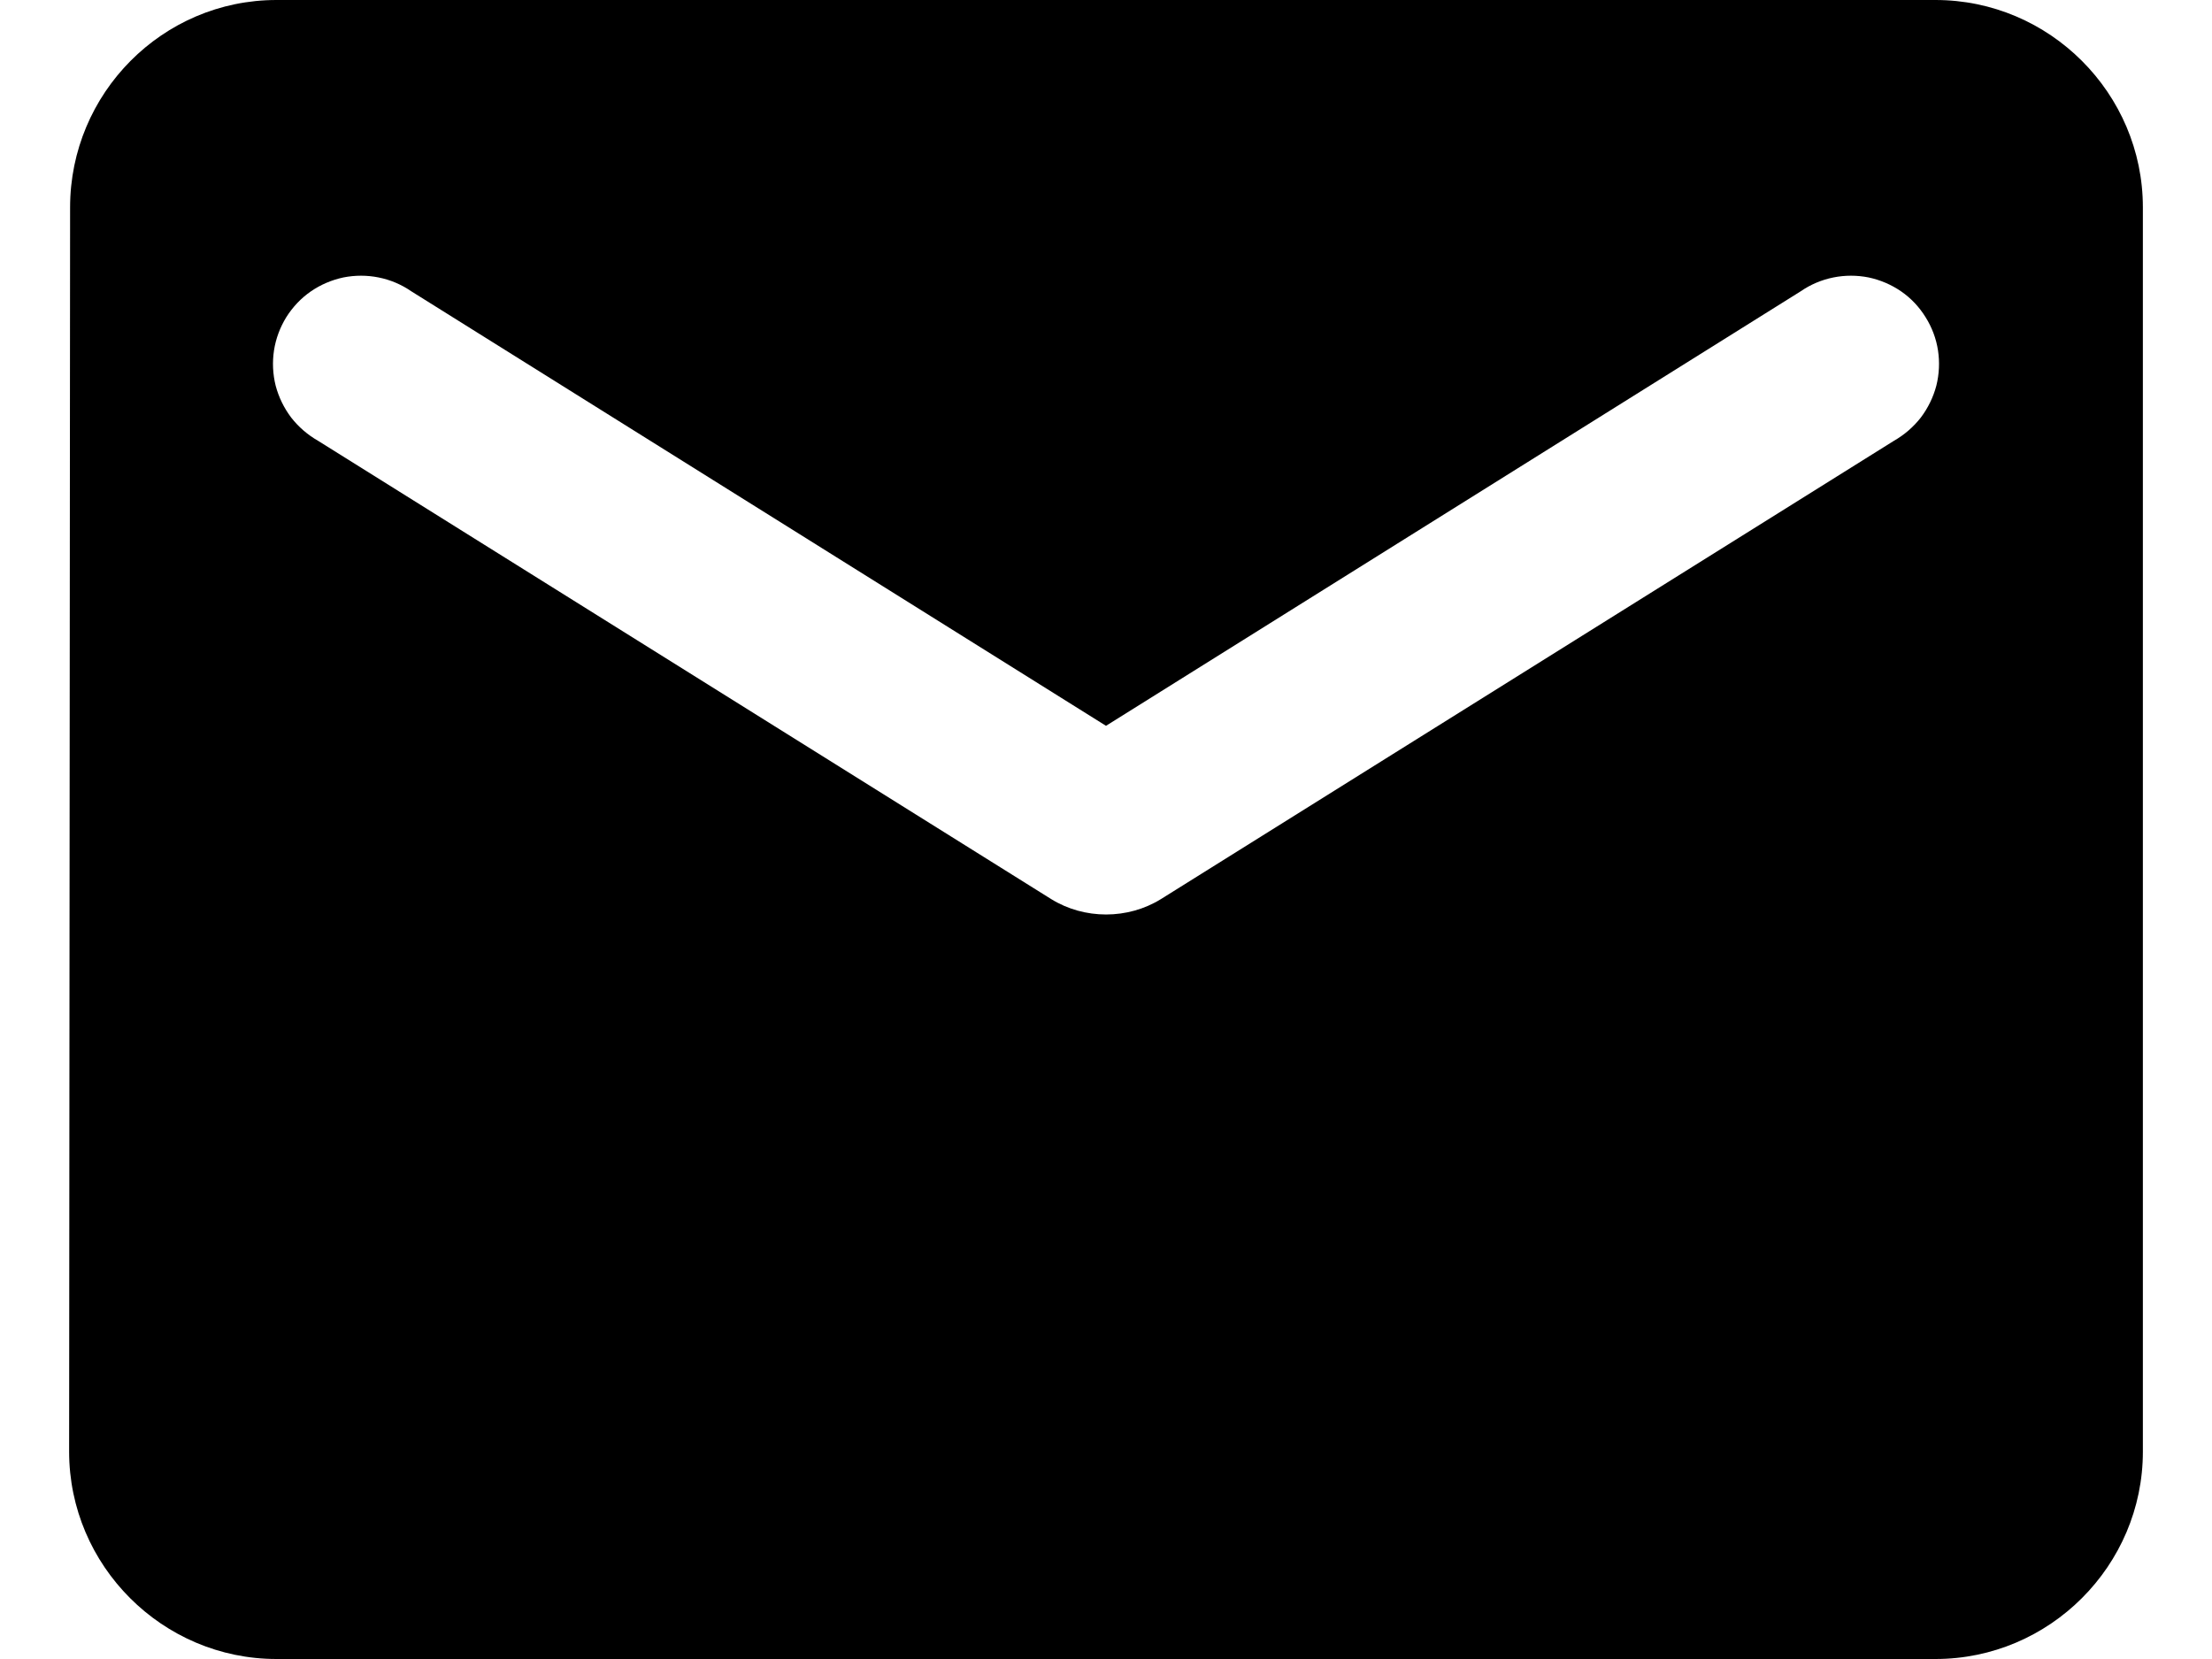
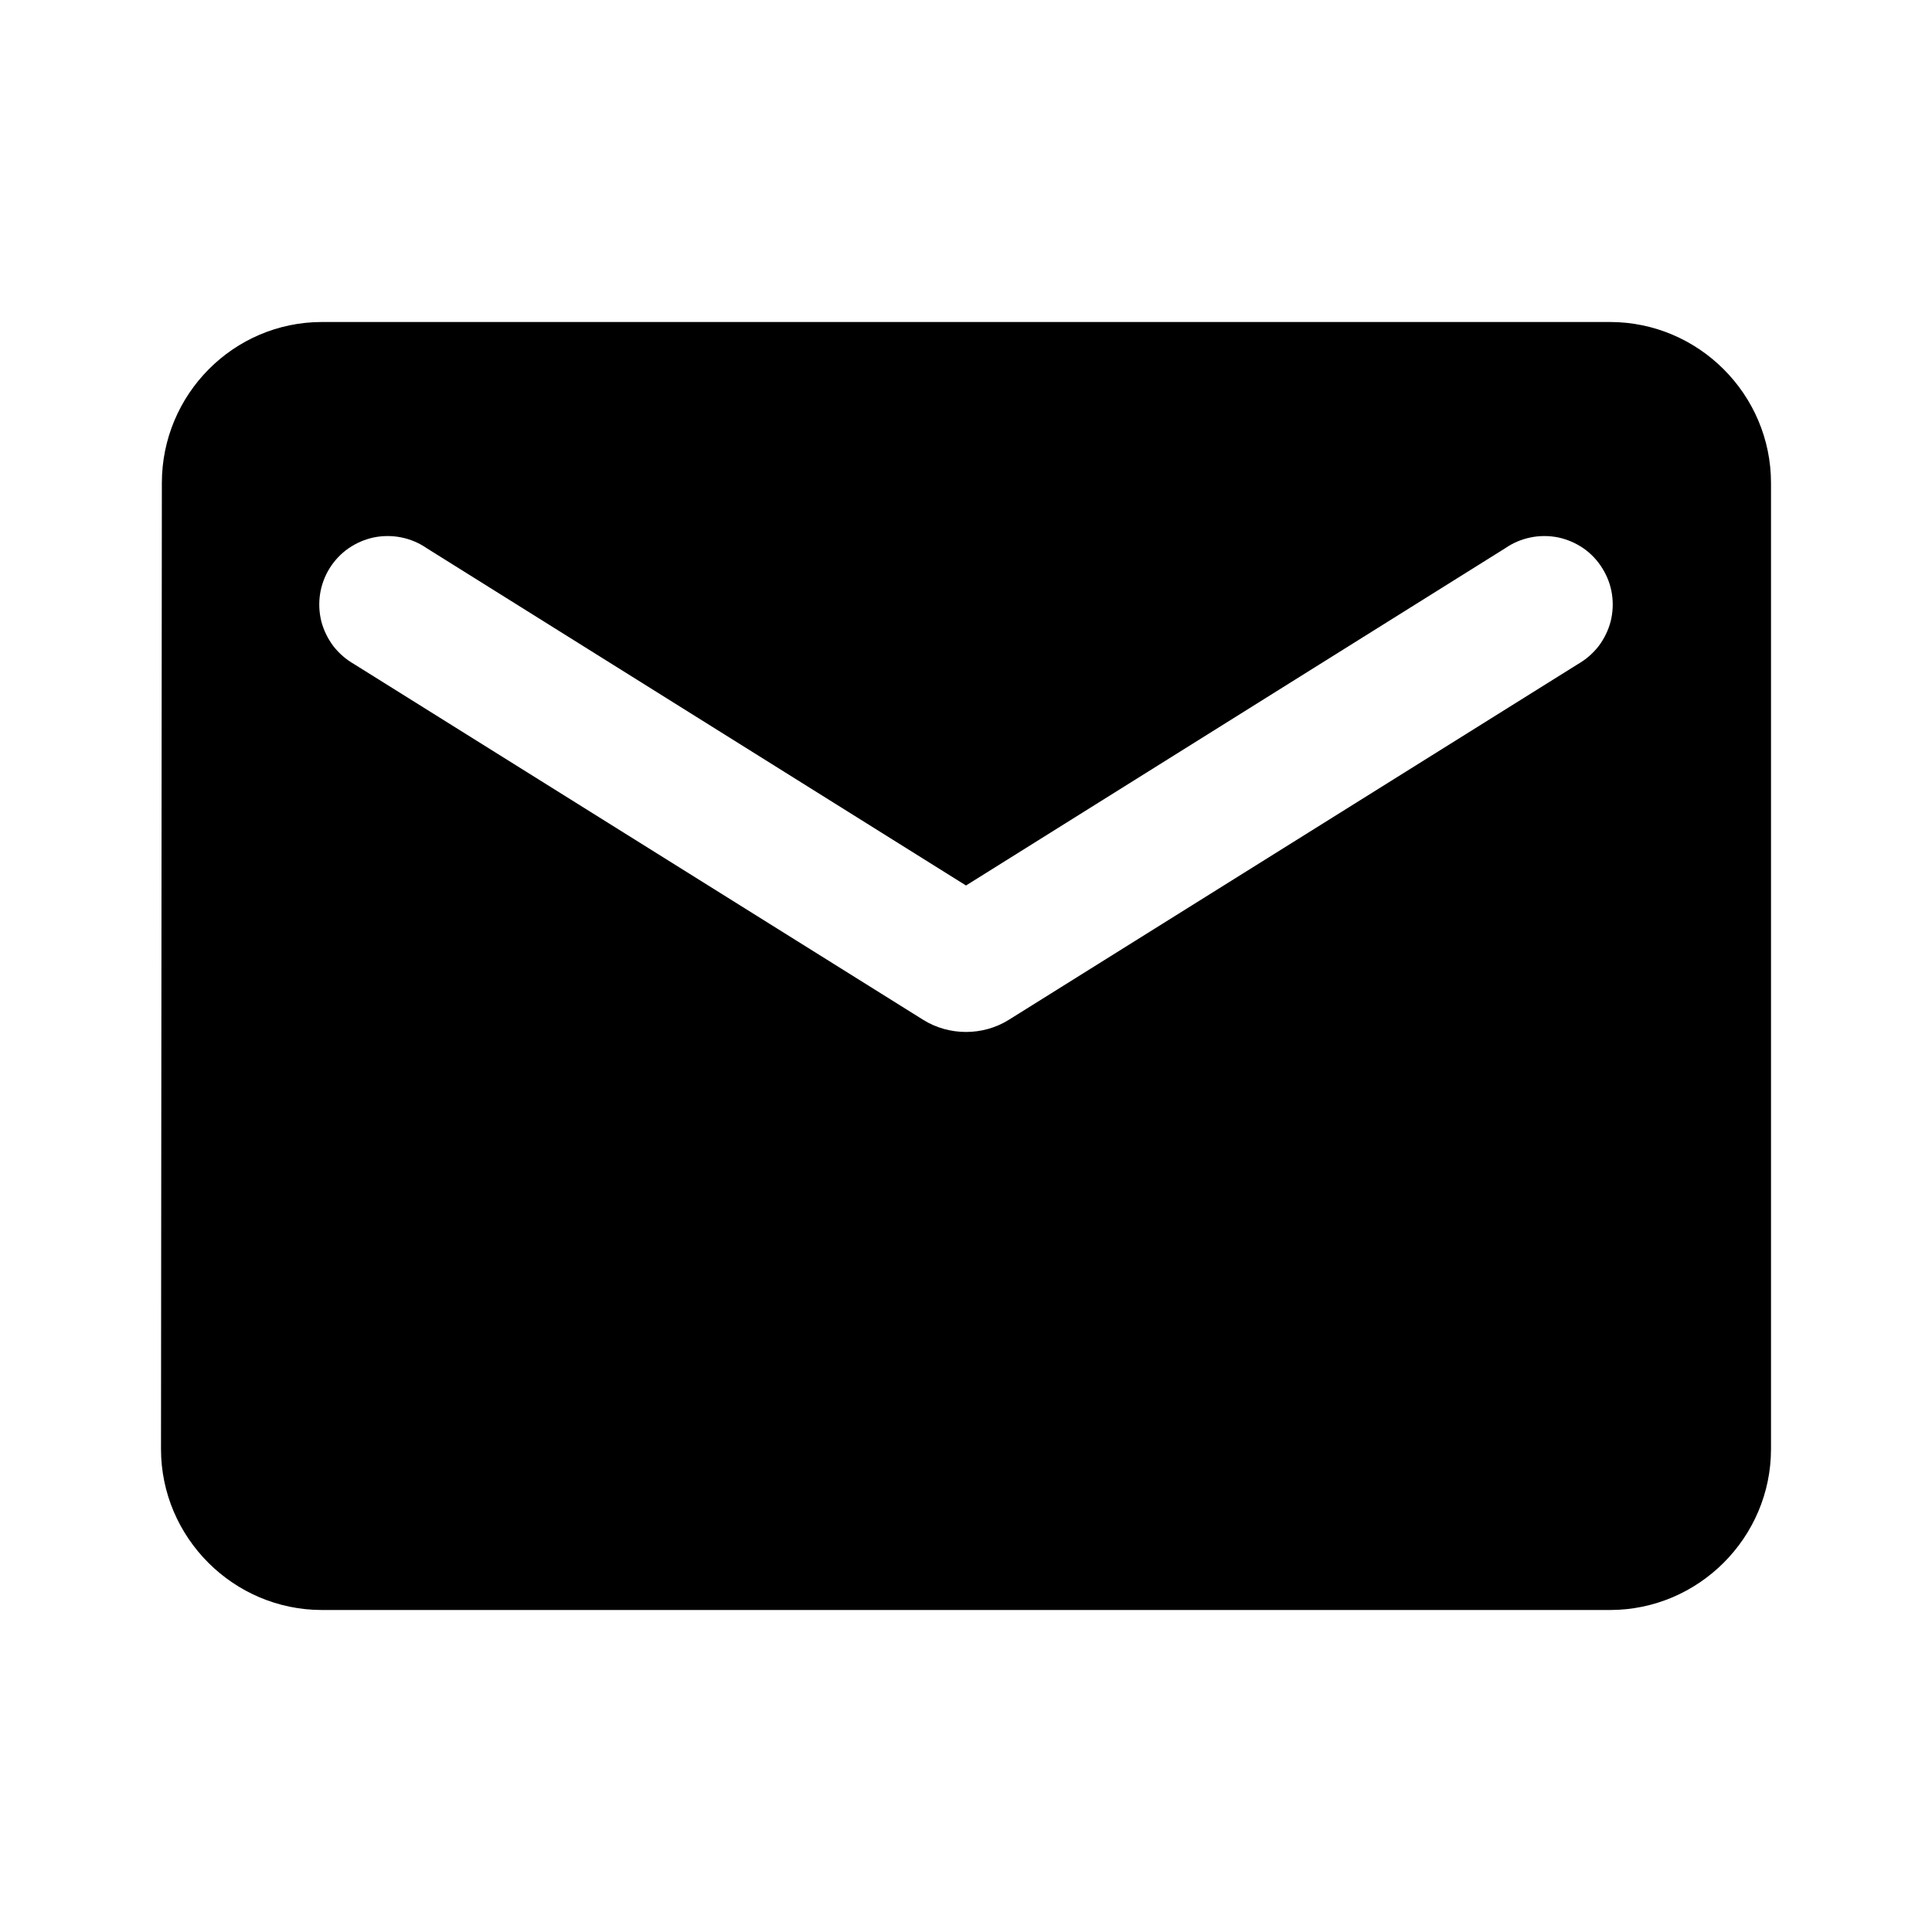
- <svg xmlns="http://www.w3.org/2000/svg" width="16" height="12" viewBox="0 0 16 12" fill="none">
-   <path d="M14 0H2C1.175 0 0.507 0.675 0.507 1.5L0.5 10.5C0.5 11.325 1.175 12 2 12H14C14.825 12 15.5 11.325 15.5 10.5V1.5C15.5 0.675 14.825 0 14 0ZM13.7 3.188L8.398 6.503C8.158 6.652 7.843 6.652 7.603 6.503L2.3 3.188C2.225 3.145 2.159 3.088 2.106 3.02C2.054 2.951 2.016 2.873 1.994 2.79C1.973 2.706 1.969 2.619 1.982 2.534C1.995 2.449 2.026 2.367 2.071 2.294C2.117 2.221 2.177 2.157 2.248 2.108C2.319 2.059 2.399 2.025 2.483 2.007C2.568 1.99 2.655 1.99 2.739 2.007C2.824 2.024 2.904 2.058 2.975 2.107L8 5.25L13.025 2.107C13.096 2.058 13.176 2.024 13.261 2.007C13.345 1.99 13.432 1.99 13.517 2.007C13.601 2.025 13.681 2.059 13.752 2.108C13.823 2.157 13.883 2.221 13.928 2.294C13.974 2.367 14.005 2.449 14.018 2.534C14.031 2.619 14.027 2.706 14.006 2.79C13.984 2.873 13.946 2.951 13.894 3.02C13.841 3.088 13.775 3.145 13.7 3.188Z" fill="black" />
+ <svg xmlns="http://www.w3.org/2000/svg" width="18" height="18" viewBox="0 0 18 18" fill="none">
+   <path d="M15 3H3C2.175 3 1.508 3.675 1.508 4.5L1.5 13.5C1.5 14.325 2.175 15 3 15H15C15.825 15 16.5 14.325 16.5 13.5V4.5C16.5 3.675 15.825 3 15 3ZM14.7 6.188L9.398 9.502C9.158 9.652 8.842 9.652 8.602 9.502L3.3 6.188C3.225 6.145 3.159 6.088 3.106 6.02C3.054 5.951 3.016 5.873 2.994 5.79C2.973 5.706 2.969 5.619 2.982 5.534C2.995 5.449 3.026 5.367 3.071 5.294C3.117 5.221 3.177 5.157 3.248 5.108C3.319 5.059 3.399 5.025 3.483 5.007C3.568 4.99 3.655 4.99 3.739 5.007C3.824 5.024 3.904 5.058 3.975 5.107L9 8.25L14.025 5.107C14.096 5.058 14.176 5.024 14.261 5.007C14.345 4.99 14.432 4.99 14.517 5.007C14.601 5.025 14.681 5.059 14.752 5.108C14.823 5.157 14.883 5.221 14.928 5.294C14.974 5.367 15.005 5.449 15.018 5.534C15.031 5.619 15.027 5.706 15.006 5.79C14.984 5.873 14.946 5.951 14.894 6.02C14.841 6.088 14.775 6.145 14.7 6.188Z" fill="black" />
</svg>
